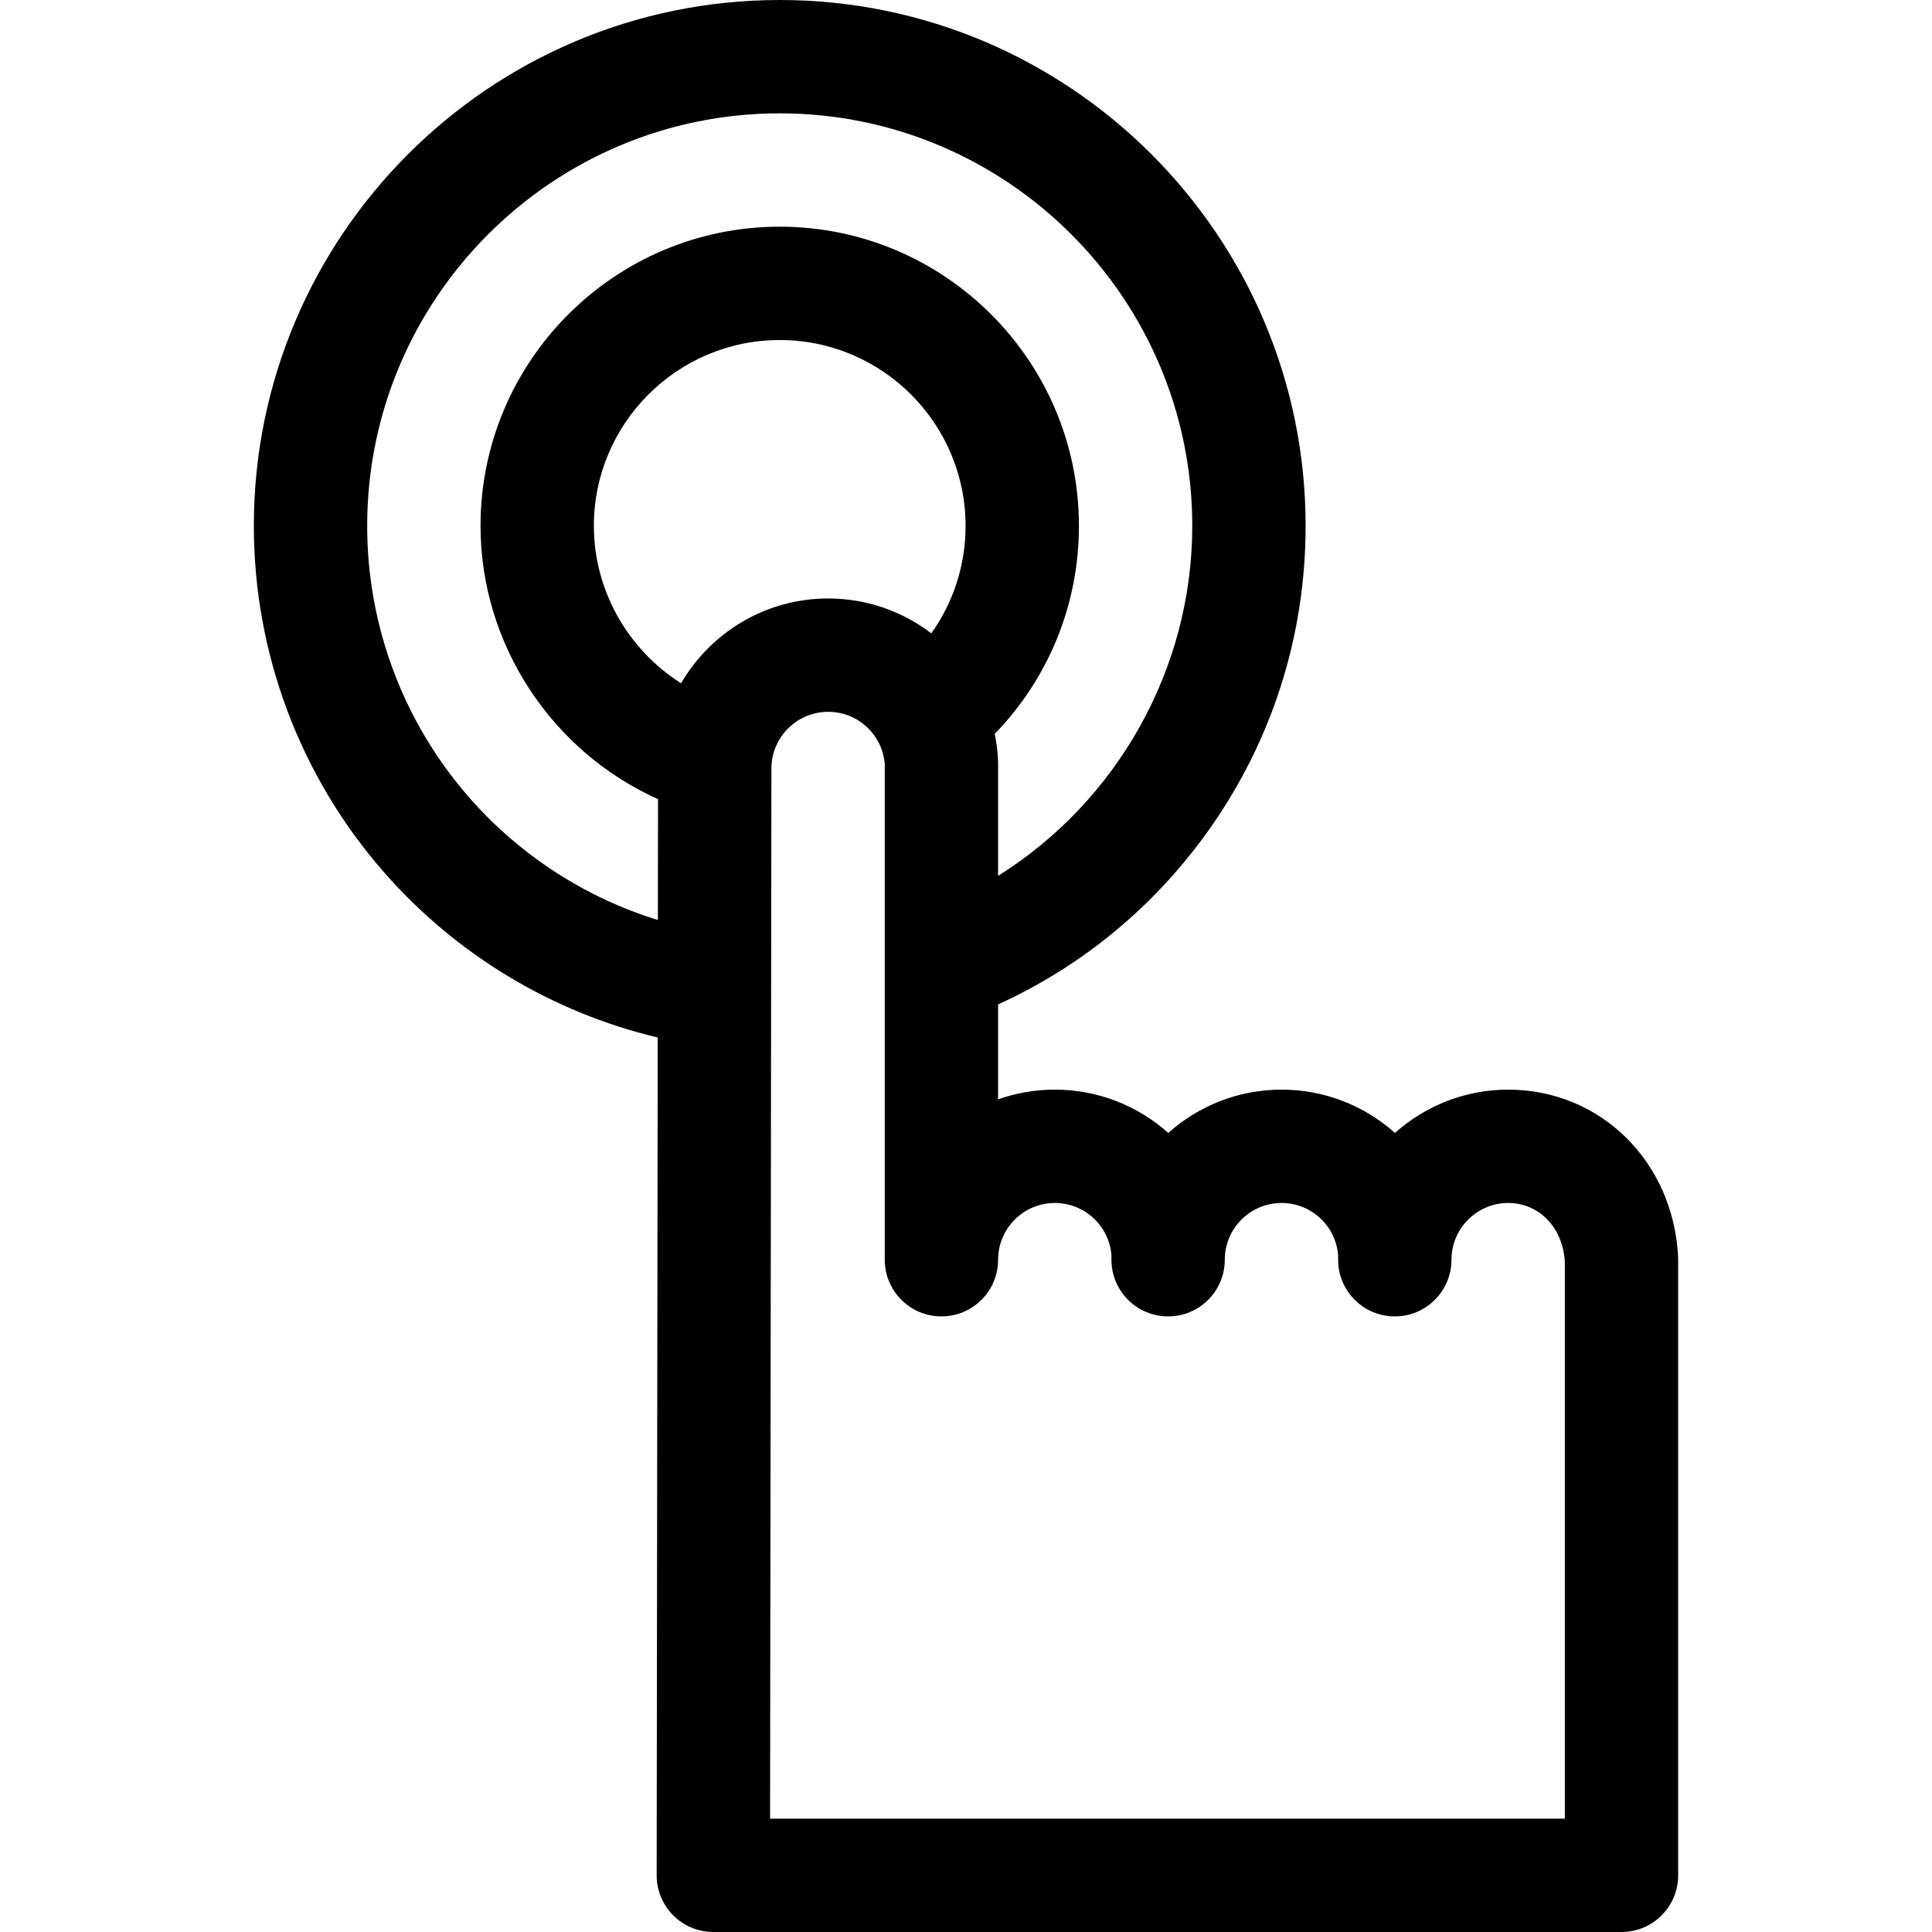
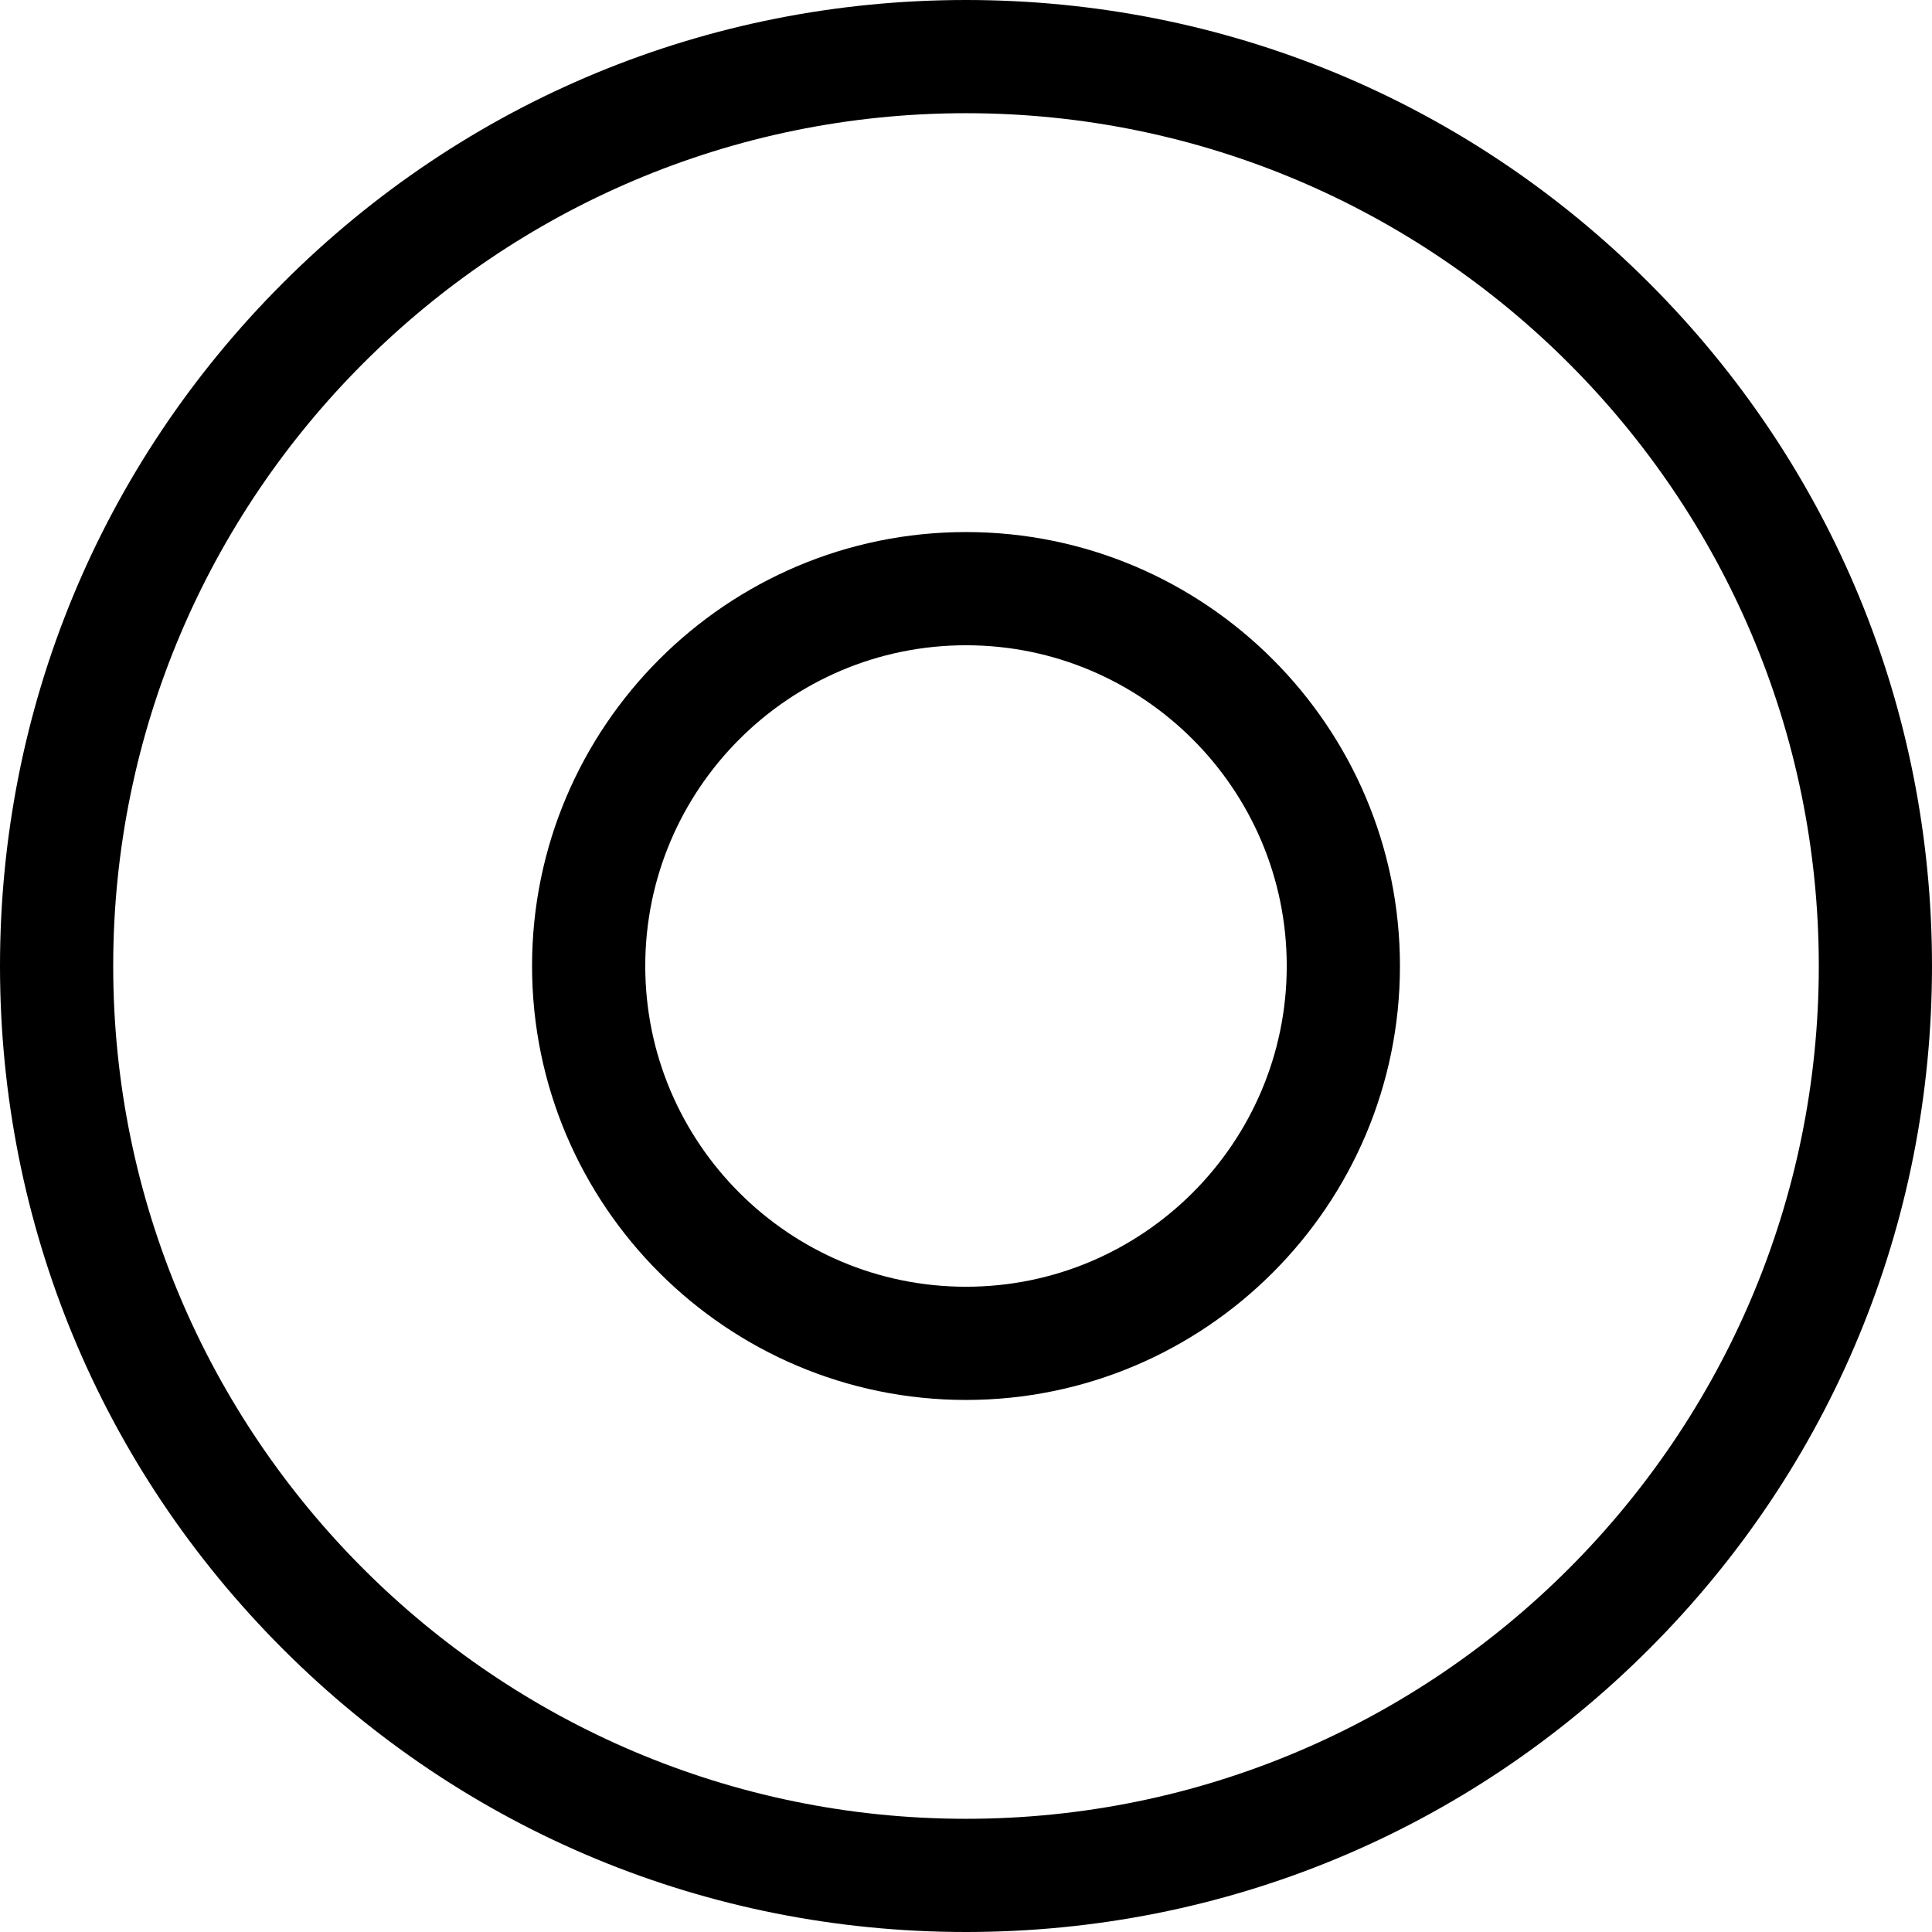
- <svg xmlns="http://www.w3.org/2000/svg" id="Capa_1" enable-background="new 0 0 511.359 511.359" height="512" viewBox="0 0 511.359 511.359" width="512">
+ <svg xmlns="http://www.w3.org/2000/svg" id="Capa_1" enable-background="new 0 0 512 512" height="512" viewBox="0 0 512 512" width="512">
  <g>
-     <path d="m444.157 332.687c-1.233-25.246-20.561-44.283-44.959-44.283-11.504 0-22.015 4.338-29.982 11.462-7.982-7.14-18.519-11.462-30.018-11.462-11.504 0-22.015 4.338-29.982 11.462-7.982-7.14-18.519-11.462-30.018-11.462-5.266 0-10.323.909-15.023 2.577v-25.128c22.274-10.151 41.399-25.942 55.737-46.123 16.784-23.622 25.655-51.472 25.655-80.539 0-76.75-62.441-139.191-139.191-139.191s-139.191 62.441-139.191 139.191c0 33.737 12.225 66.282 34.422 91.641 19.139 21.865 44.524 37.119 72.477 43.774l-.281 221.735c-.005 3.981 1.573 7.802 4.387 10.619 2.813 2.817 6.632 4.4 10.613 4.4h240.371c8.284 0 15-6.716 15-15v-162.941c0-.245-.006-.489-.017-.732zm-263.889-151.841c-14.036-8.866-23.083-24.548-23.083-41.655 0-27.124 22.066-49.191 49.191-49.191 27.124 0 49.191 22.067 49.191 49.191 0 10.365-3.213 20.227-9.068 28.442-7.59-5.794-17.06-9.229-27.301-9.229-16.603-.001-31.124 9.039-38.93 22.442zm-56.088 30.226c-17.408-19.888-26.995-45.415-26.995-71.881 0-60.208 48.982-109.191 109.191-109.191 60.208 0 109.191 48.983 109.191 109.191 0 38.008-19.975 72.94-51.393 92.63v-30.037c0-.269-.007-.539-.021-.807-.124-2.299-.423-4.549-.877-6.74 14.275-14.697 22.291-34.237 22.291-55.046 0-43.666-35.525-79.191-79.191-79.191s-79.19 35.525-79.19 79.191c0 31.352 18.87 59.729 46.979 72.322l-.04 31.997c-19.179-5.931-36.519-17.099-49.945-32.438zm289.994 270.287h-210.352l.353-277.933c0-8.284 6.739-15.023 15.023-15.023 7.869 0 14.384 6.058 14.977 13.853v131.17c0 8.284 6.716 15 15 15s15-6.716 15-15 6.739-15.023 15.023-15.023c7.869 0 14.384 6.058 14.977 13.853v1.17c0 8.284 6.716 15 15 15s15-6.716 15-15 6.739-15.023 15.023-15.023c7.869 0 14.384 6.058 14.977 13.853v1.17c0 8.284 6.716 15 15 15s15-6.716 15-15 6.739-15.023 15.023-15.023c8.147 0 14.402 6.47 14.977 15.431v147.525z" />
+     <g>
+       <g>
+         <g>
+           <g>
+             <path d="m256 512c-68.38 0-132.667-26.629-181.02-74.98-48.351-48.353-74.98-112.64-74.98-181.02s26.629-132.667 74.98-181.02c48.353-48.351 112.64-74.98 181.02-74.98s132.667 26.629 181.02 74.98c48.351 48.353 74.98 112.64 74.98 181.02s-26.629 132.667-74.98 181.02c-48.353 48.351-112.64 74.98-181.02 74.98zm0-482c-124.617 0-226 101.383-226 226s101.383 226 226 226 226-101.383 226-226-101.383-226-226-226z" />
+           </g>
+         </g>
+       </g>
+     </g>
+     <path d="m256 371c-63.411 0-115-51.589-115-115s51.589-115 115-115 115 51.589 115 115-51.589 115-115 115zm0-200c-46.869 0-85 38.131-85 85s38.131 85 85 85 85-38.131 85-85-38.131-85-85-85z" />
  </g>
</svg>
